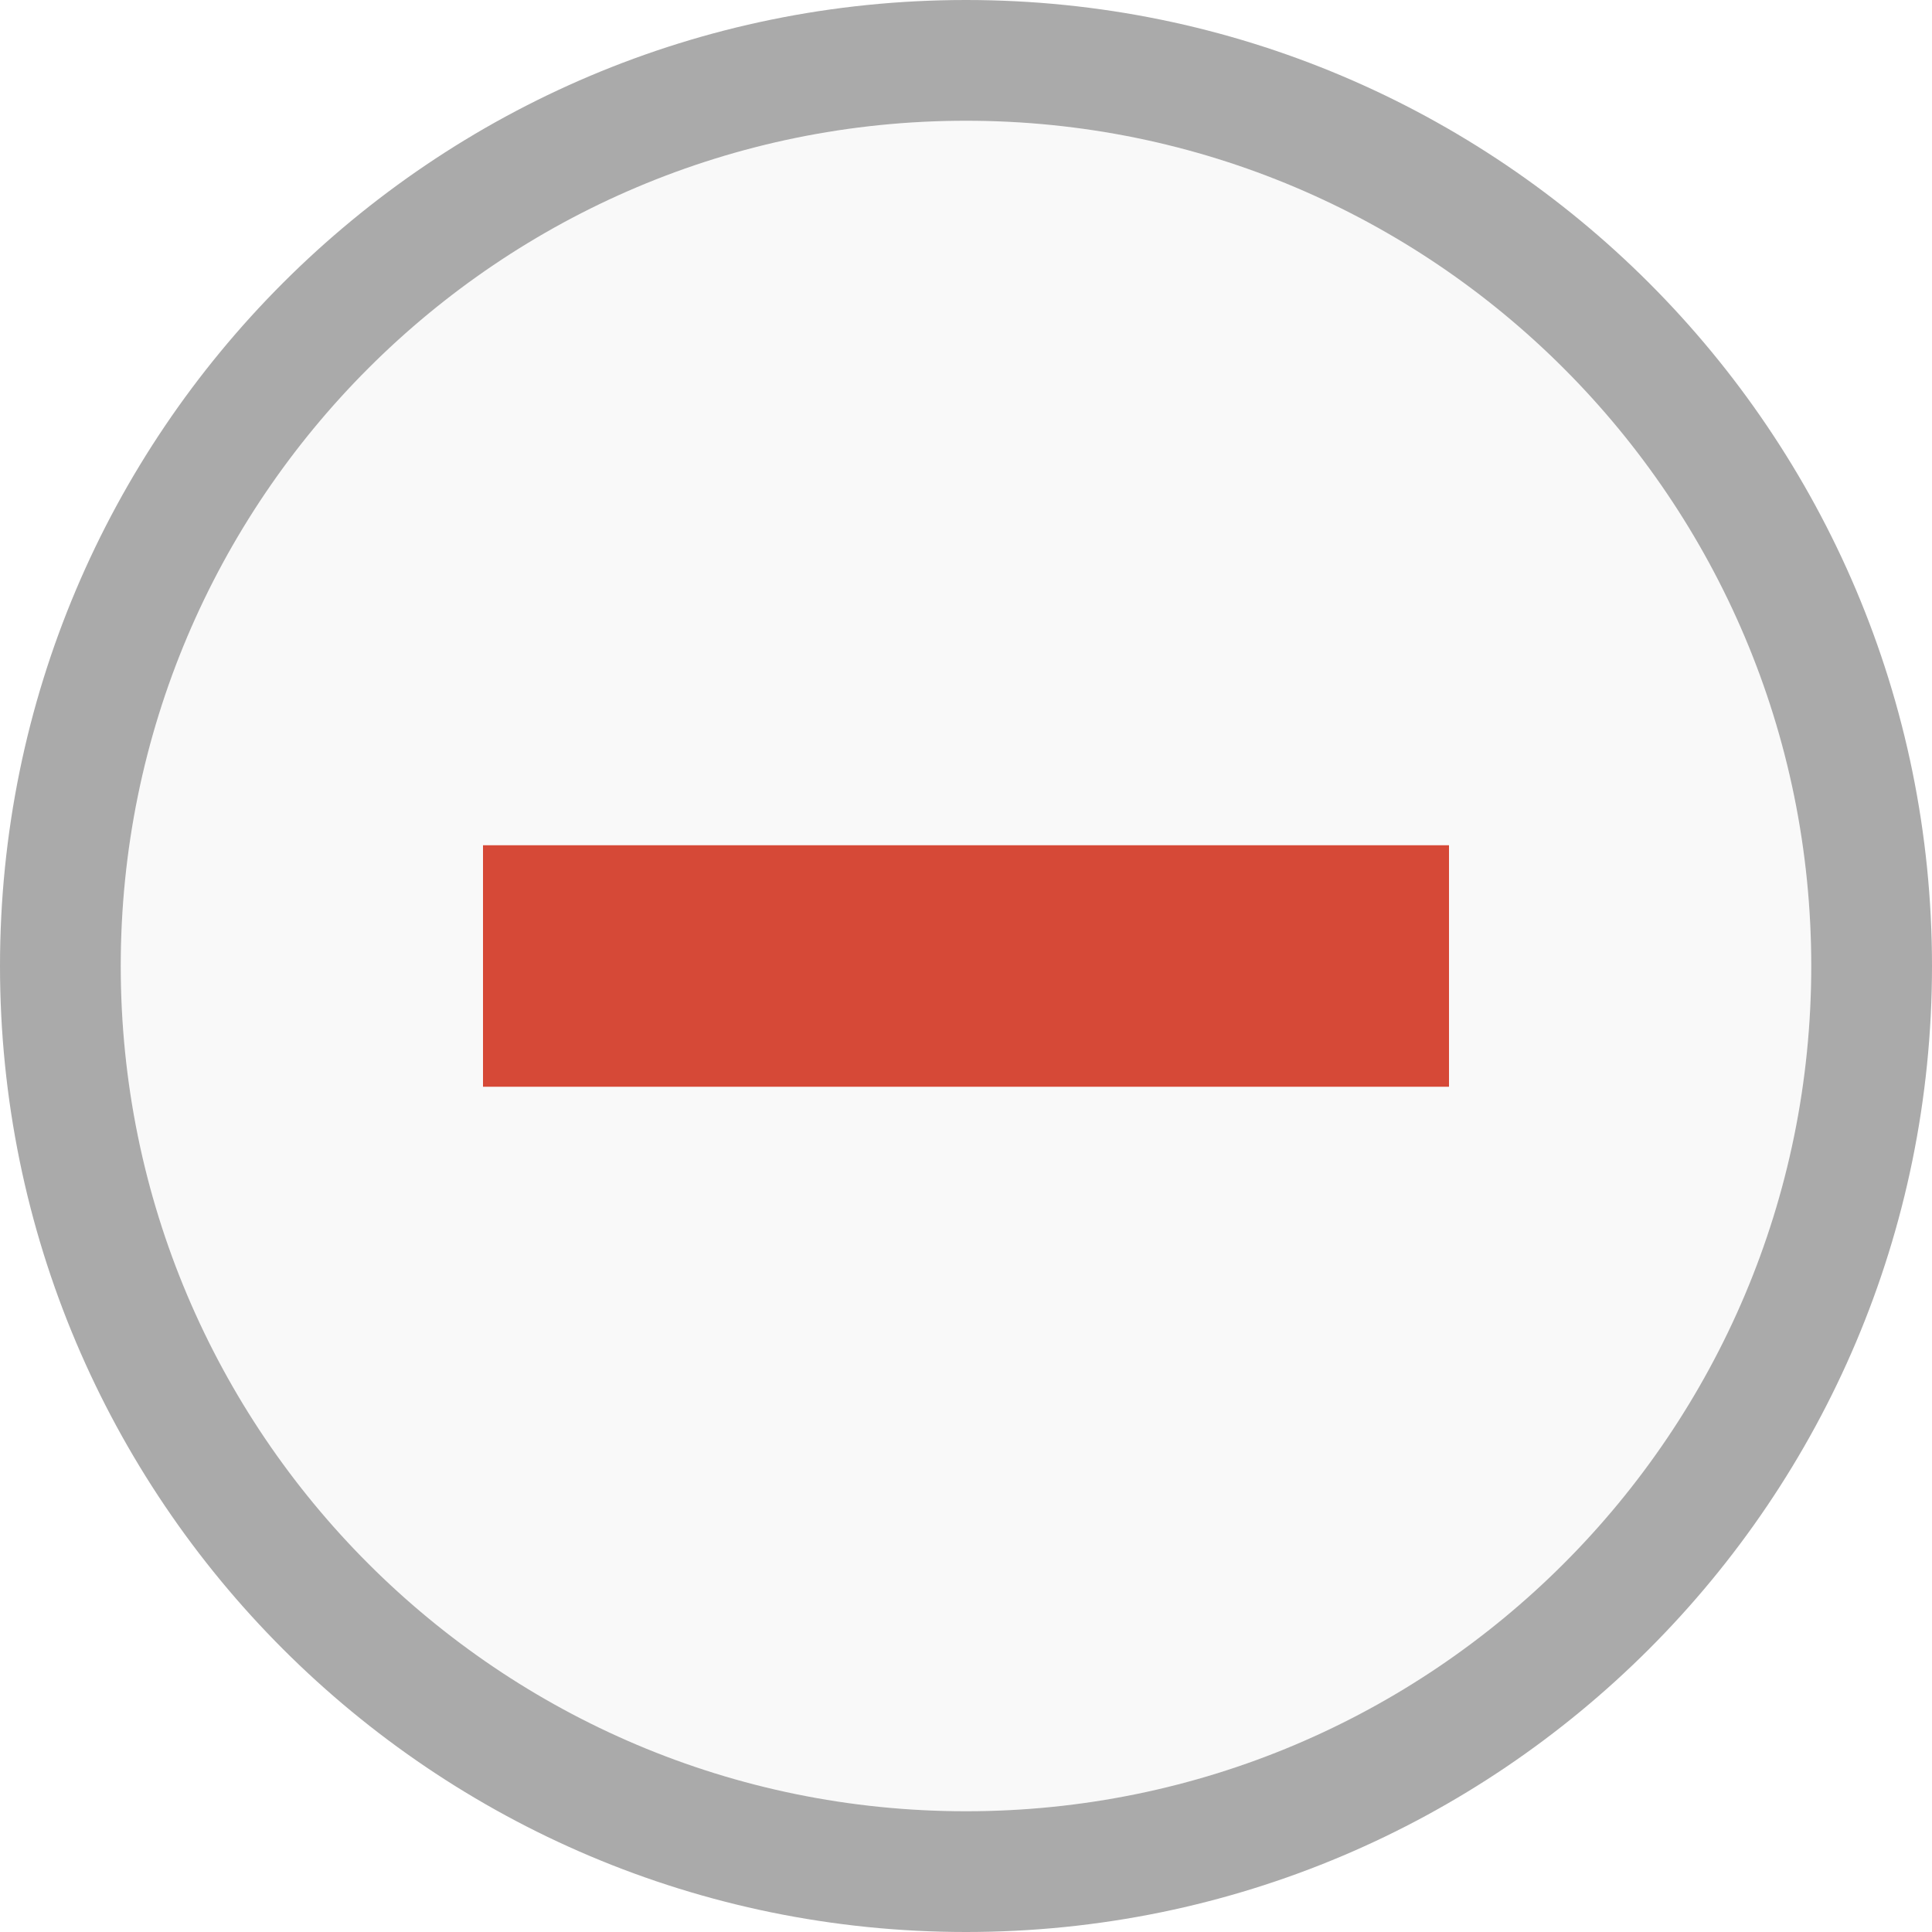
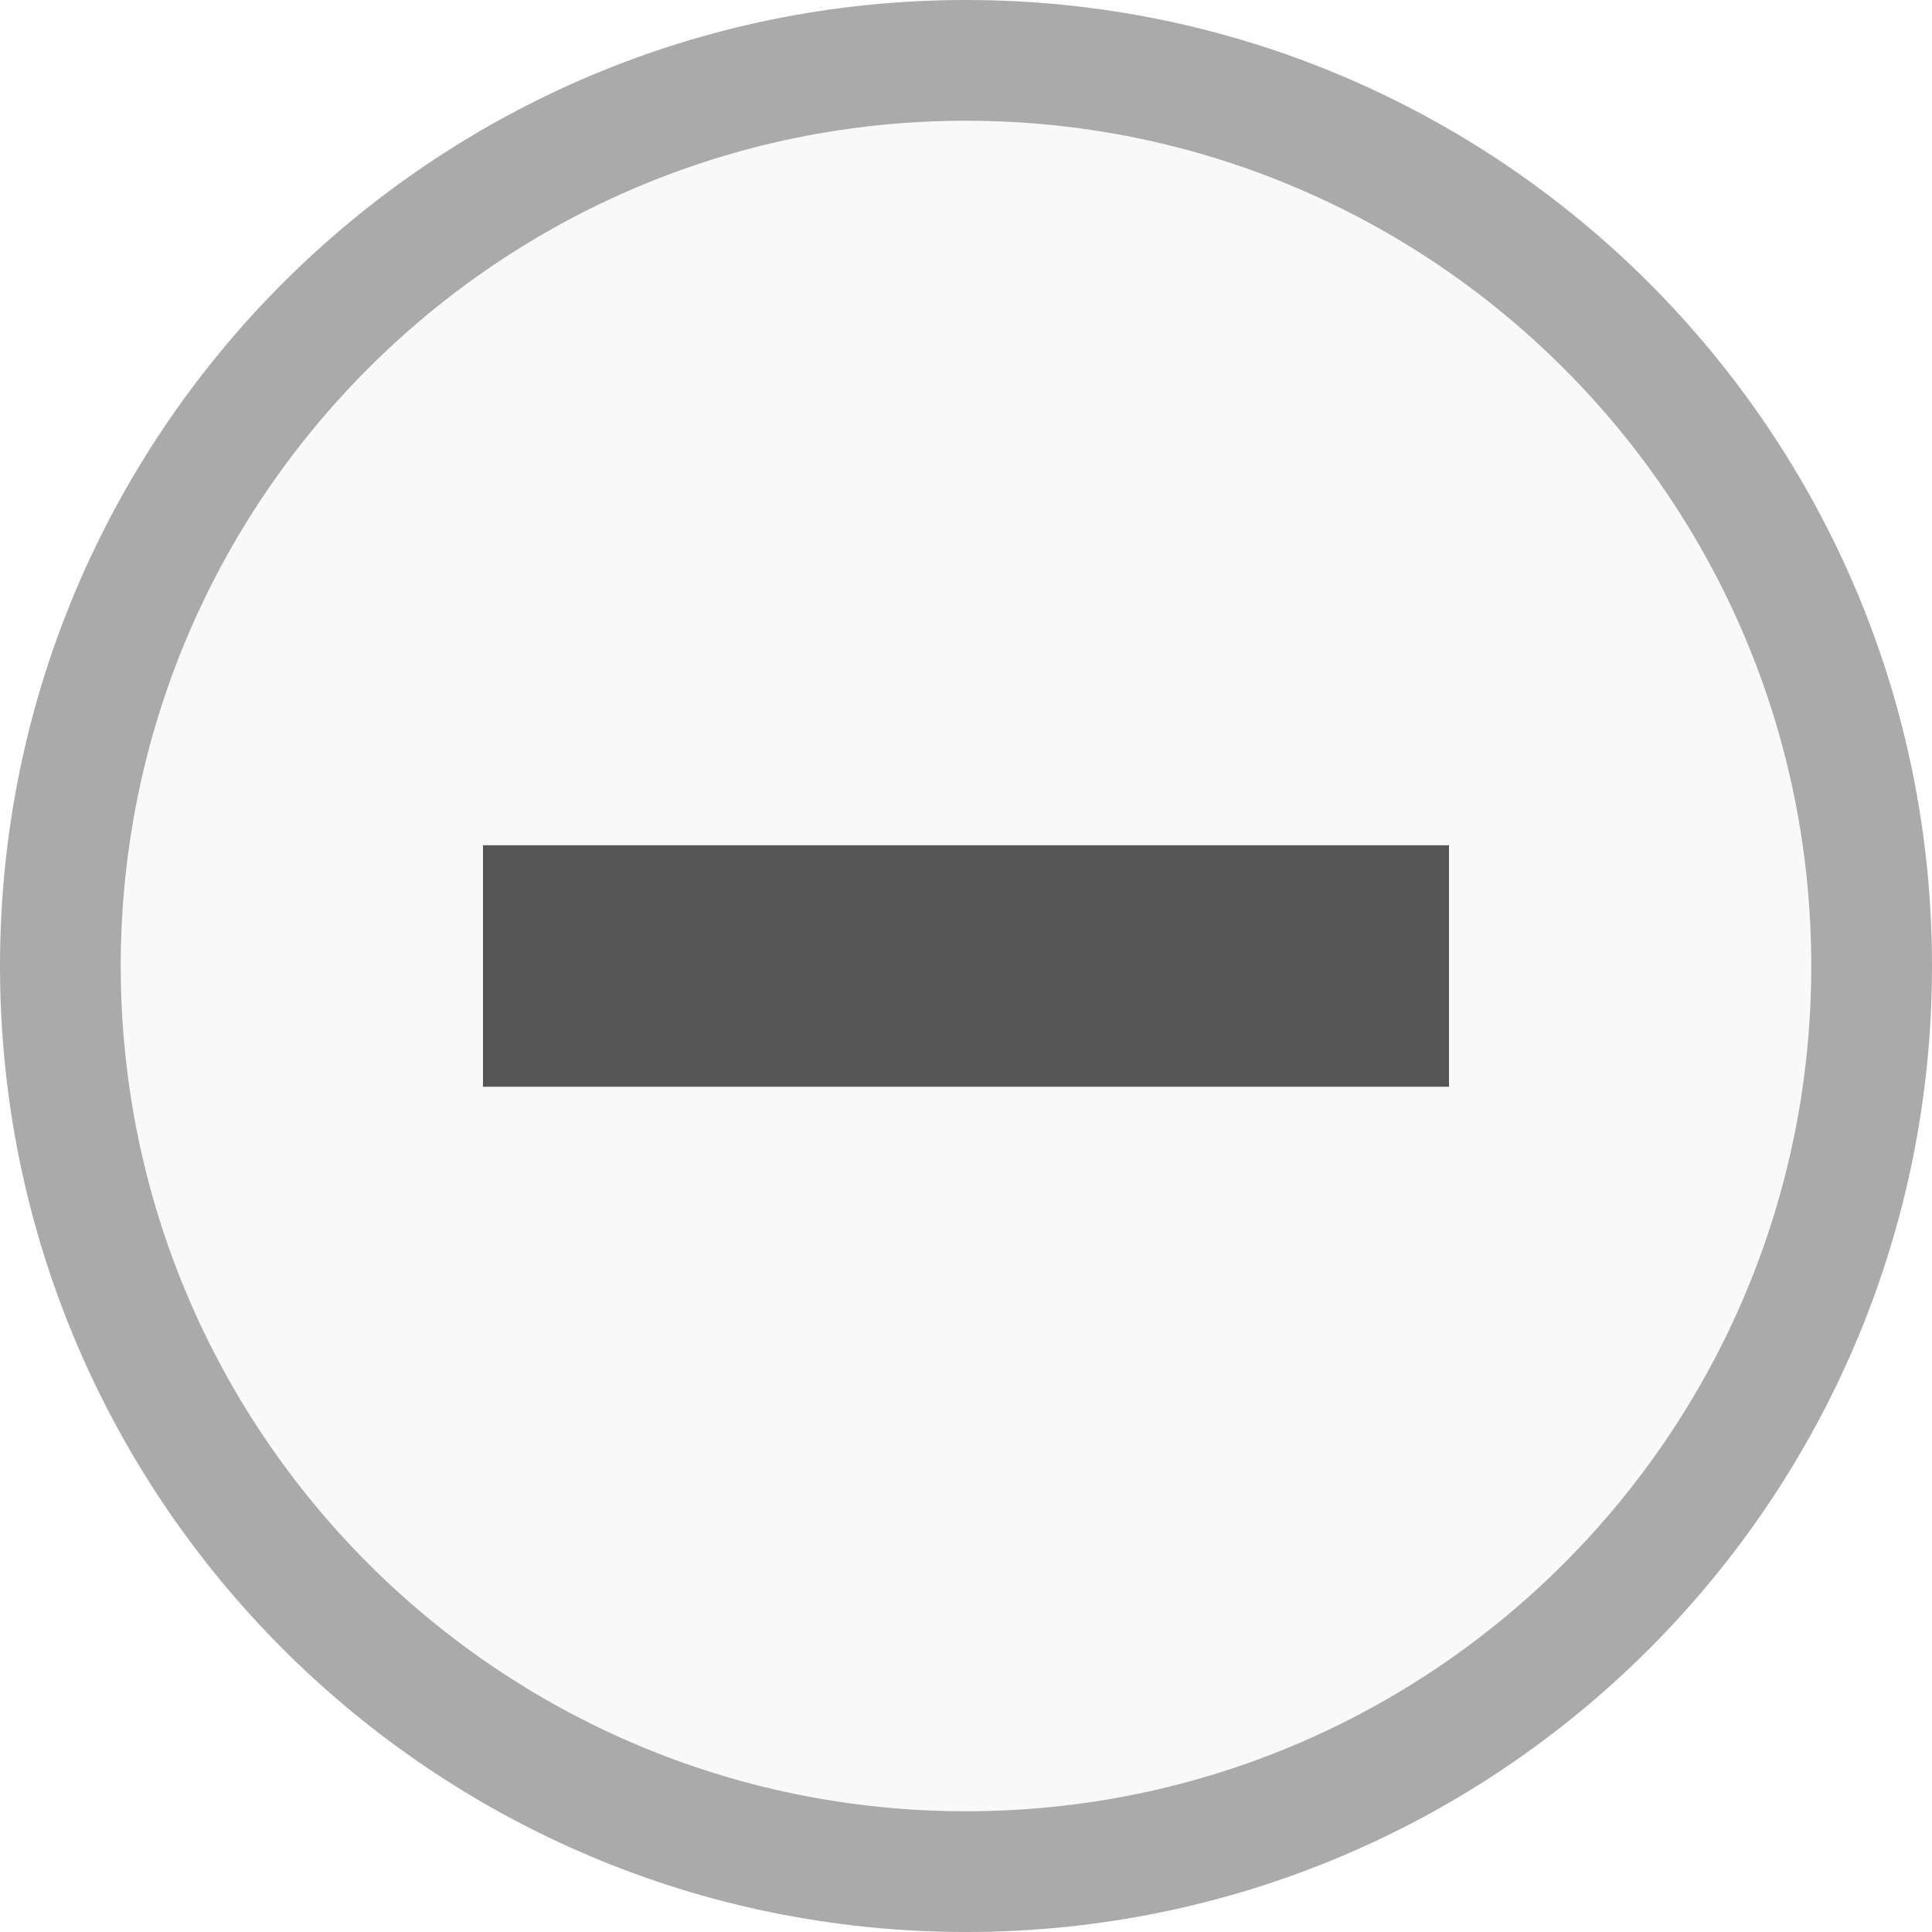
<svg xmlns="http://www.w3.org/2000/svg" viewBox="0 0 16 16">
  <g transform="translate(0 -1036.362)">
    <path style="fill:#f9f9f9" d="m 15,8 c 0,3.866 -3.134,7 -7,7 C 4.134,15 1,11.866 1,8 1,4.134 4.134,1 8,1 c 3.866,0 7,3.134 7,7 z" transform="translate(0 1036.362)" />
    <path style="fill:#aaa" d="M 8 0 C 3.582 8.8817842e-16 -3.006854e-17 3.582 0 8 C 0 12.418 3.582 16 8 16 C 12.418 16 16 12.418 16 8 C 16 3.582 12.418 -1.8064254e-15 8 0 z M 8 1 C 11.866 1 15 4.134 15 8 C 15 11.866 11.866 15 8 15 C 4.134 15 1 11.866 1 8 C 1 4.134 4.134 1 8 1 z " transform="translate(0 1036.362)" />
-     <rect width="8" x="4" y="7" height="2" style="fill:#d64937" transform="translate(0 1036.362)" />
+     <rect width="8" x="4" y="7" height="2" style="fill:#555" transform="translate(0 1036.362)" />
  </g>
</svg>
